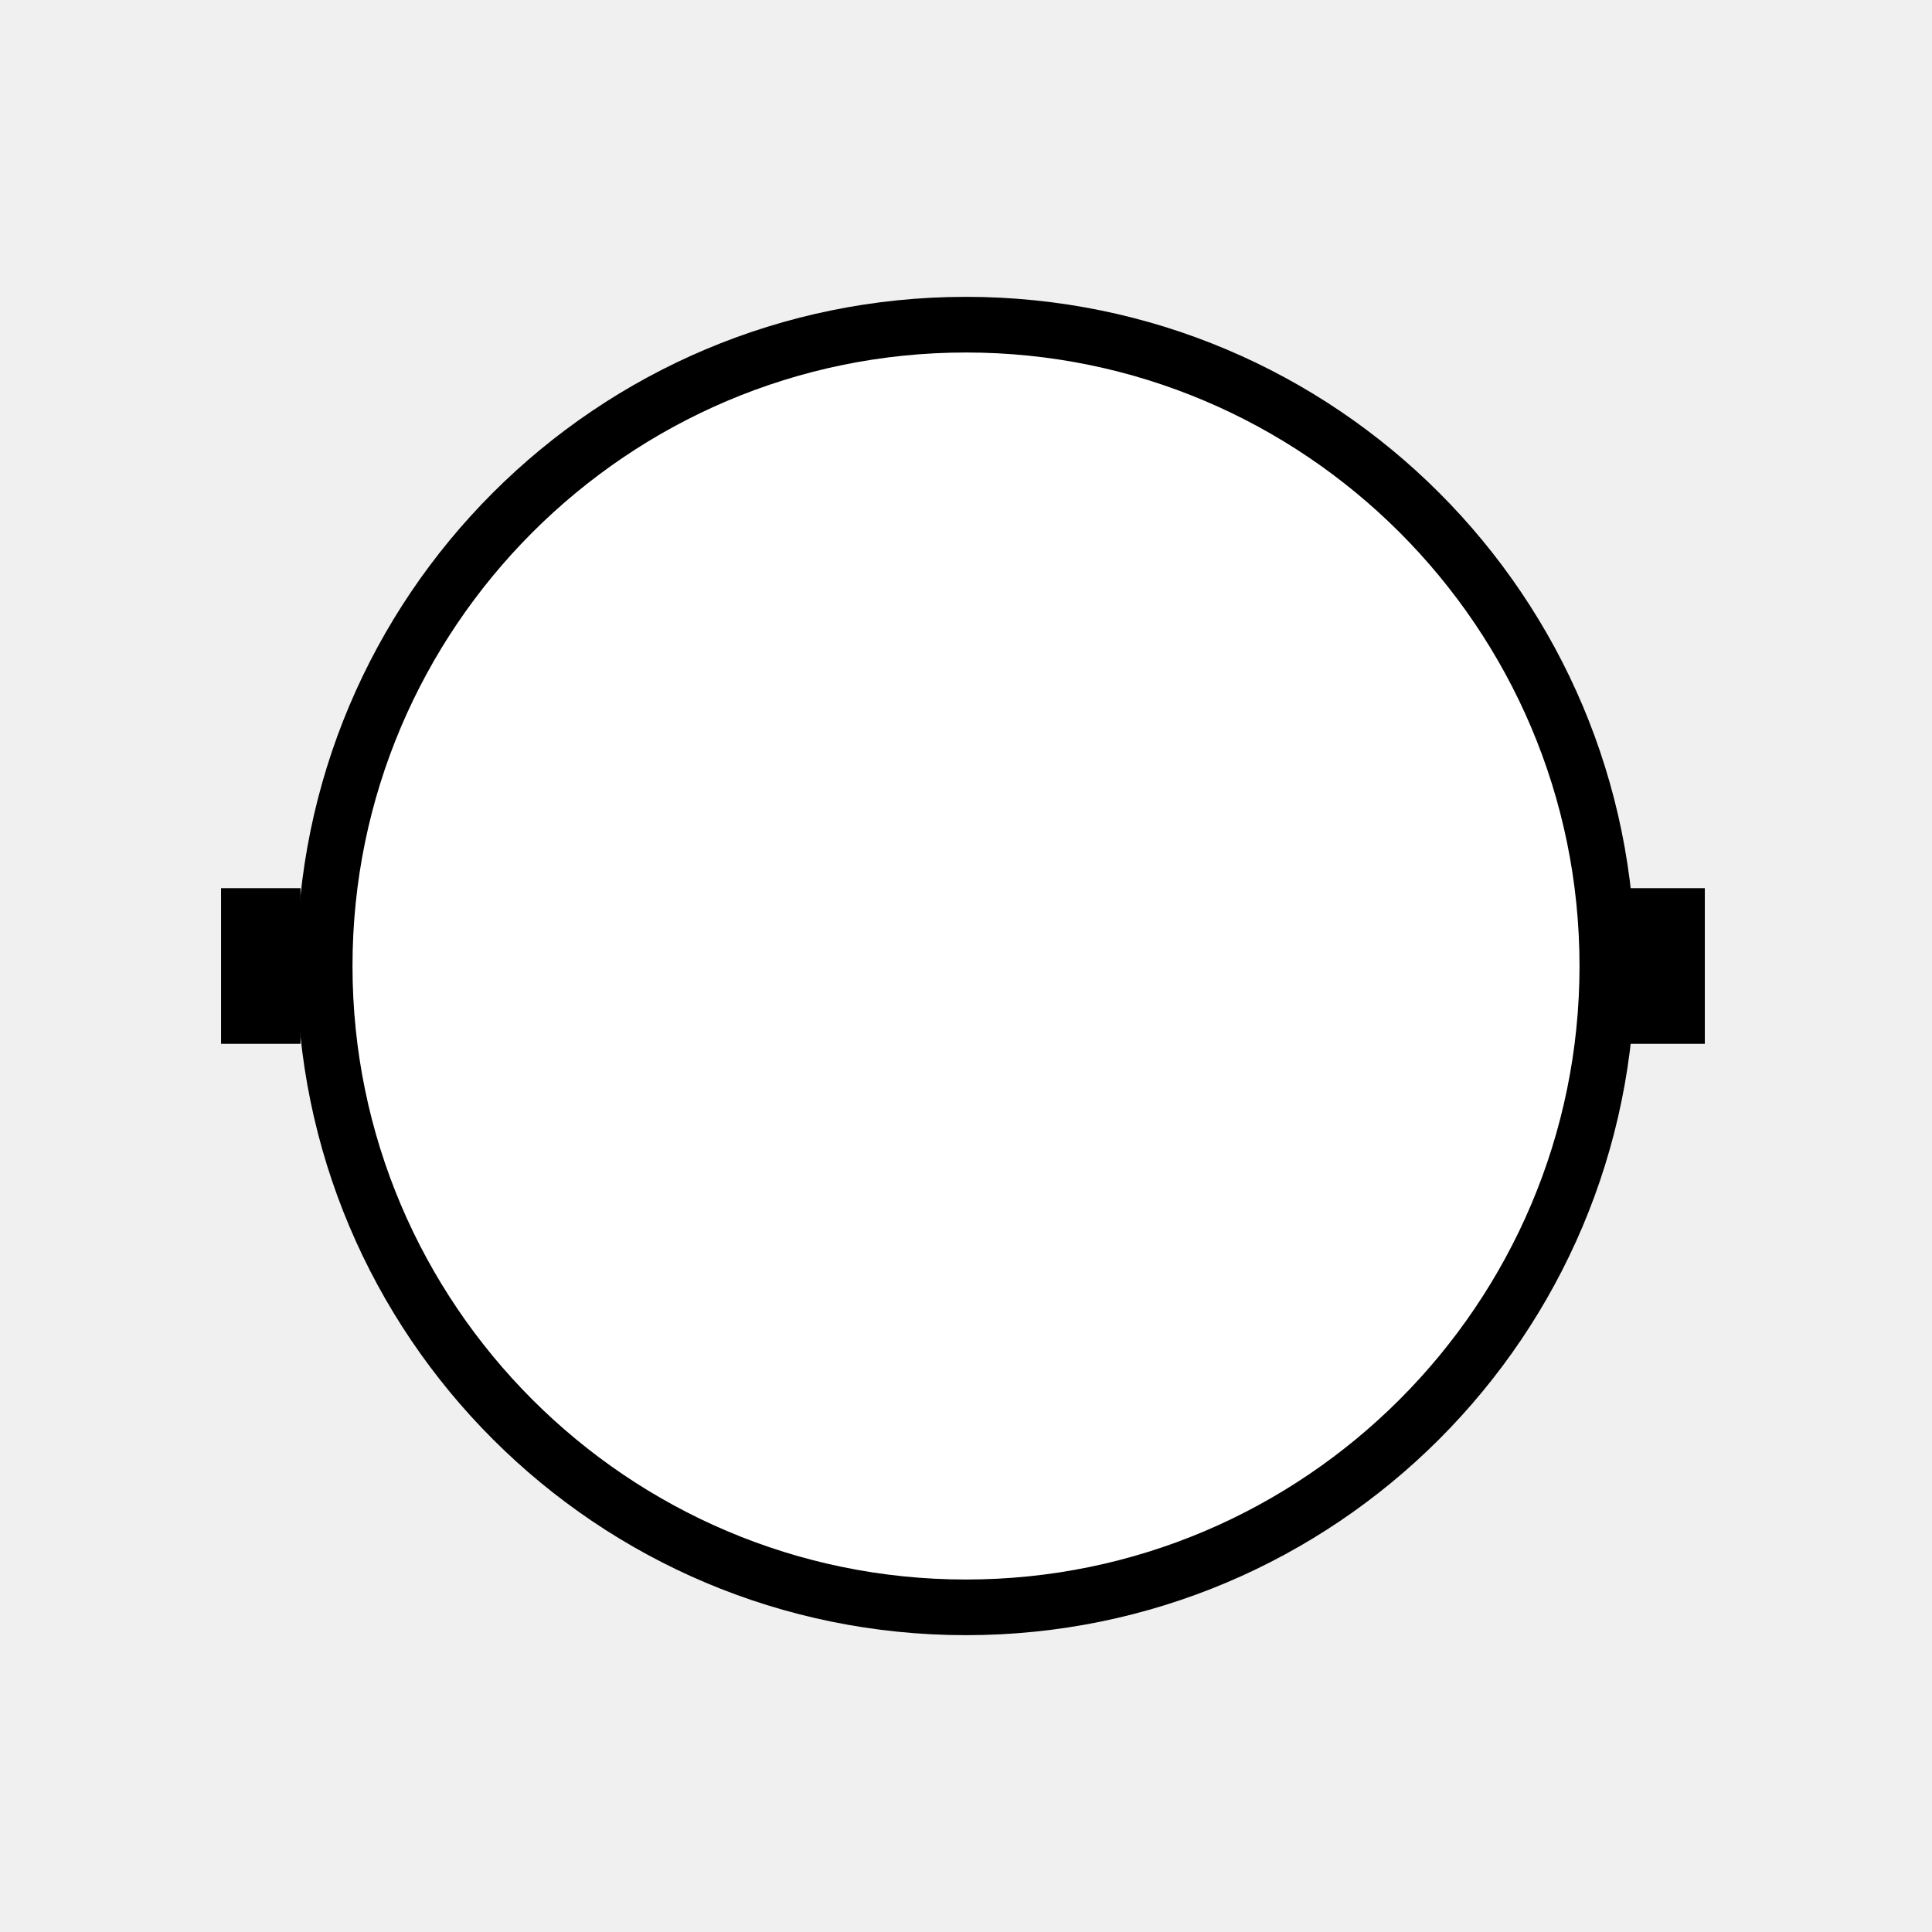
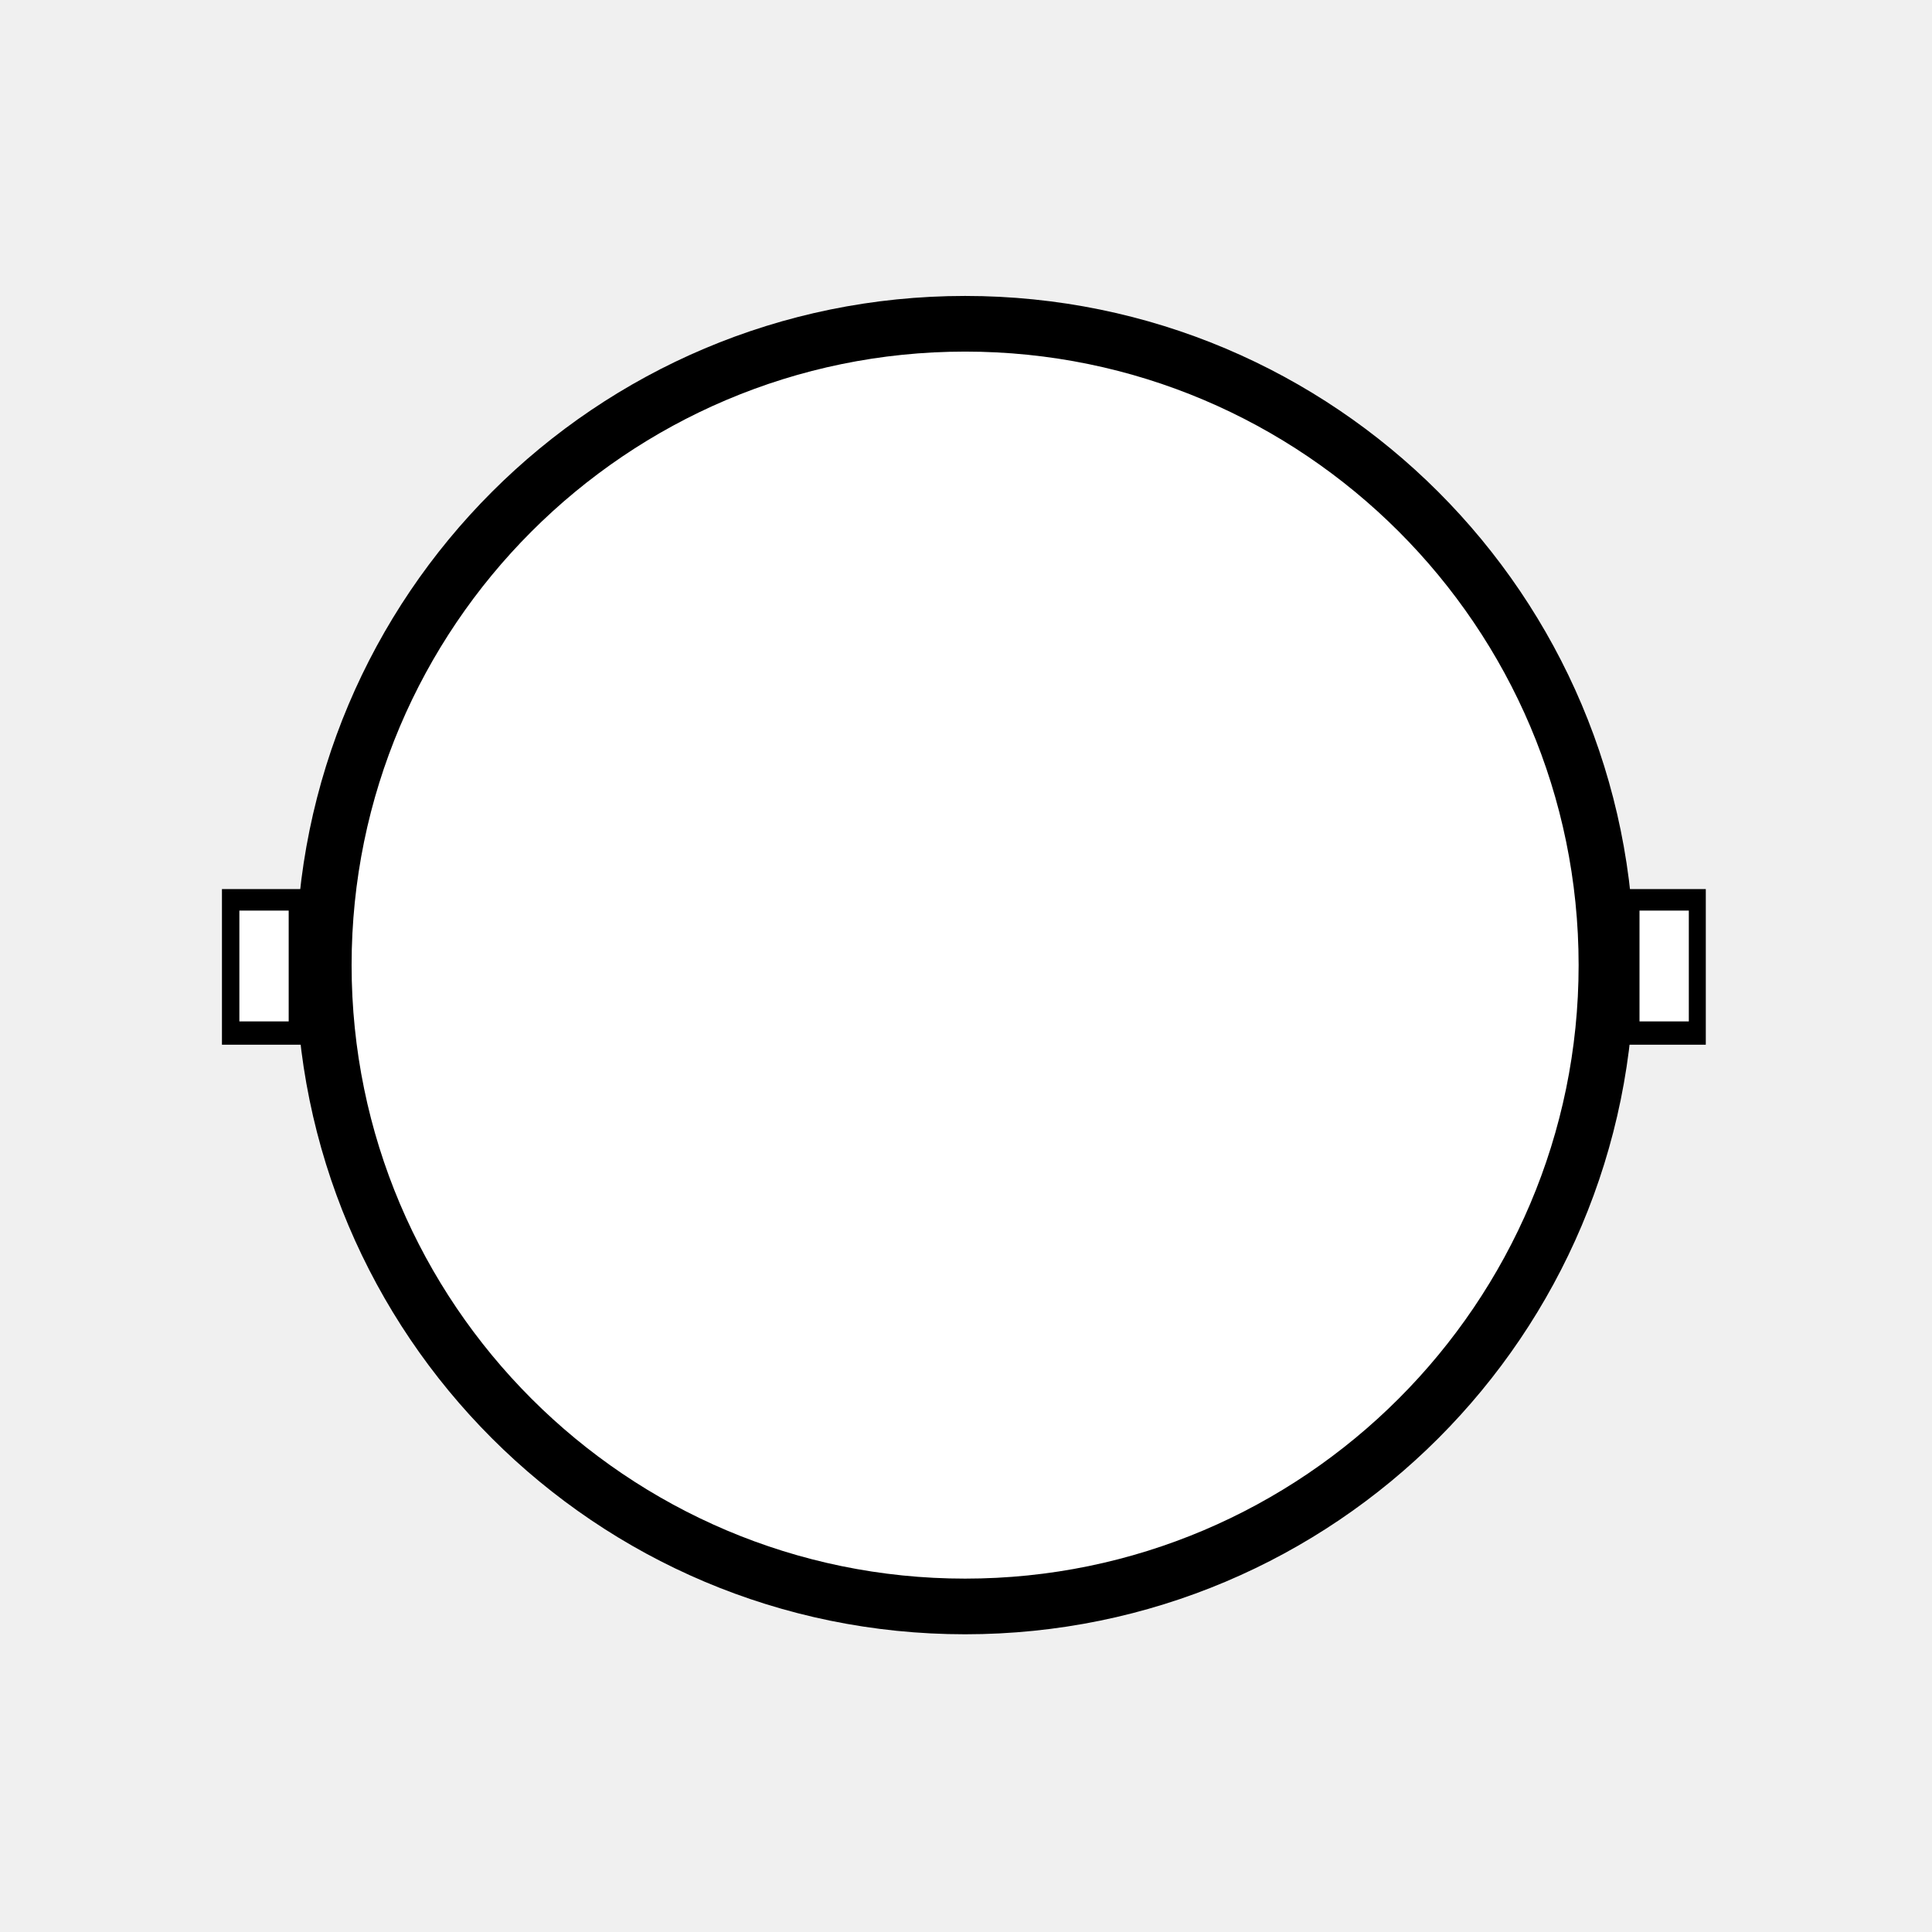
<svg xmlns="http://www.w3.org/2000/svg" version="1.1" width="1080" height="1080" viewBox="0 0 1080 1080" xml:space="preserve">
  <defs>
</defs>
-   <g transform="matrix(1.7984 0 0 1.7984 540.0038 540.0038)" id="327167">
-     <circle cx="0" cy="0" r="207" fill="#ffffff" />
-     <path style="stroke: none; stroke-width: 1; stroke-dasharray: none; stroke-linecap: butt; stroke-dashoffset: 0; stroke-linejoin: miter; stroke-miterlimit: 4; is-custom-font: none; font-file-url: none; fill: rgb(0,0,0); fill-rule: nonzero; opacity: 1;" vector-effect="non-scaling-stroke" transform=" translate(-256, -256)" d="M 256 48 C 141.1 48 48 141.1 48 256 s 93.1 208 208 208 c 114.9 0 208 -93.1 208 -208 S 370.9 48 256 48 z M 256 446.7 c -105.1 0 -190.7 -85.5 -190.7 -190.7 c 0 -105.1 85.5 -190.7 190.7 -190.7 c 105.1 0 190.7 85.5 190.7 190.7 C 446.7 361.1 361.1 446.7 256 446.7 z" stroke-linecap="round" />
+   <g transform="matrix(1.7984 0 0 1.7984 539.5038 539.5038)" id="250443">
+     <circle cx="0" cy="0" r="192" fill="#ffffff" />
+     <path style="stroke: none; stroke-width: 0; stroke-dasharray: none; stroke-linecap: butt; stroke-dashoffset: 0; stroke-linejoin: miter; stroke-miterlimit: 4; is-custom-font: none; font-file-url: none; fill: rgb(0,0,0); fill-rule: nonzero; opacity: 1;" vector-effect="non-scaling-stroke" transform=" translate(-256, -256)" d="M 256 48 C 141.1 48 48 141.1 48 256 s 93.1 208 208 208 c 114.9 0 208 -93.1 208 -208 S 370.9 48 256 48 z M 256 446.7 c -105.1 0 -190.7 -85.5 -190.7 -190.7 c 0 -105.1 85.5 -190.7 190.7 -190.7 c 105.1 0 190.7 85.5 190.7 190.7 C 446.7 361.1 361.1 446.7 256 446.7 z" stroke-linecap="round" />
  </g>
-   <g transform="matrix(0 -1 0.8883 0 930.7935 540)" id="18343">
-     <path style="stroke: none; stroke-width: 1; stroke-dasharray: none; stroke-linecap: butt; stroke-dashoffset: 0; stroke-linejoin: miter; stroke-miterlimit: 4; is-custom-font: none; font-file-url: none; fill: rgb(0,0,0); fill-rule: nonzero; opacity: 1;" vector-effect="non-scaling-stroke" transform=" translate(-43.5, -25)" d="M 87 0 H 0 V 50 H 87 V 0 Z" stroke-linecap="round" />
+   <g transform="matrix(0 -1 0.8883 0 931.3431 540.5)" id="274929">
+     <path style="stroke: none; stroke-width: 0; stroke-dasharray: none; stroke-linecap: butt; stroke-dashoffset: 0; stroke-linejoin: miter; stroke-miterlimit: 4; is-custom-font: none; font-file-url: none; fill: rgb(0,0,0); fill-rule: nonzero; opacity: 1;" vector-effect="non-scaling-stroke" transform=" translate(-43.5, -25)" d="M 87 0 H 0 V 50 H 87 V 0 Z" stroke-linecap="round" />
  </g>
-   <g transform="matrix(0 -1 0.8883 0 145.7789 540)" id="819780">
-     <path style="stroke: none; stroke-width: 1; stroke-dasharray: none; stroke-linecap: butt; stroke-dashoffset: 0; stroke-linejoin: miter; stroke-miterlimit: 4; is-custom-font: none; font-file-url: none; fill: rgb(0,0,0); fill-rule: nonzero; opacity: 1;" vector-effect="non-scaling-stroke" transform=" translate(-43.5, -25)" d="M 87 0 H 0 V 50 H 87 V 0 Z" stroke-linecap="round" />
+   <g transform="matrix(0 -1 0.8883 0 146.2789 540.5)" id="869315">
+     <path style="stroke: none; stroke-width: 0; stroke-dasharray: none; stroke-linecap: butt; stroke-dashoffset: 0; stroke-linejoin: miter; stroke-miterlimit: 4; is-custom-font: none; font-file-url: none; fill: rgb(0,0,0); fill-rule: nonzero; opacity: 1;" vector-effect="non-scaling-stroke" transform=" translate(-43.5, -25)" d="M 87 0 H 0 V 50 H 87 V 0 Z" stroke-linecap="round" />
+   </g>
+   <g transform="matrix(0 -0.712 0.5514 0 147.5929 539.9989)" id="799573">
+     <path style="stroke: none; stroke-width: 0; stroke-dasharray: none; stroke-linecap: butt; stroke-dashoffset: 0; stroke-linejoin: miter; stroke-miterlimit: 4; is-custom-font: none; font-file-url: none; fill: rgb(255,255,255); fill-rule: nonzero; opacity: 1;" vector-effect="non-scaling-stroke" transform=" translate(-43.5, -25)" d="M 87 0 H 0 V 50 H 87 V 0 Z" stroke-linecap="round" />
+   </g>
+   <g transform="matrix(0 -0.712 0.5514 0 930.2772 540)" id="500834">
+     <path style="stroke: none; stroke-width: 0; stroke-dasharray: none; stroke-linecap: butt; stroke-dashoffset: 0; stroke-linejoin: miter; stroke-miterlimit: 4; is-custom-font: none; font-file-url: none; fill: rgb(255,255,255); fill-rule: nonzero; opacity: 1;" vector-effect="non-scaling-stroke" transform=" translate(-43.5, -25)" d="M 87 0 H 0 V 50 H 87 V 0 Z" stroke-linecap="round" />
  </g>
</svg>
